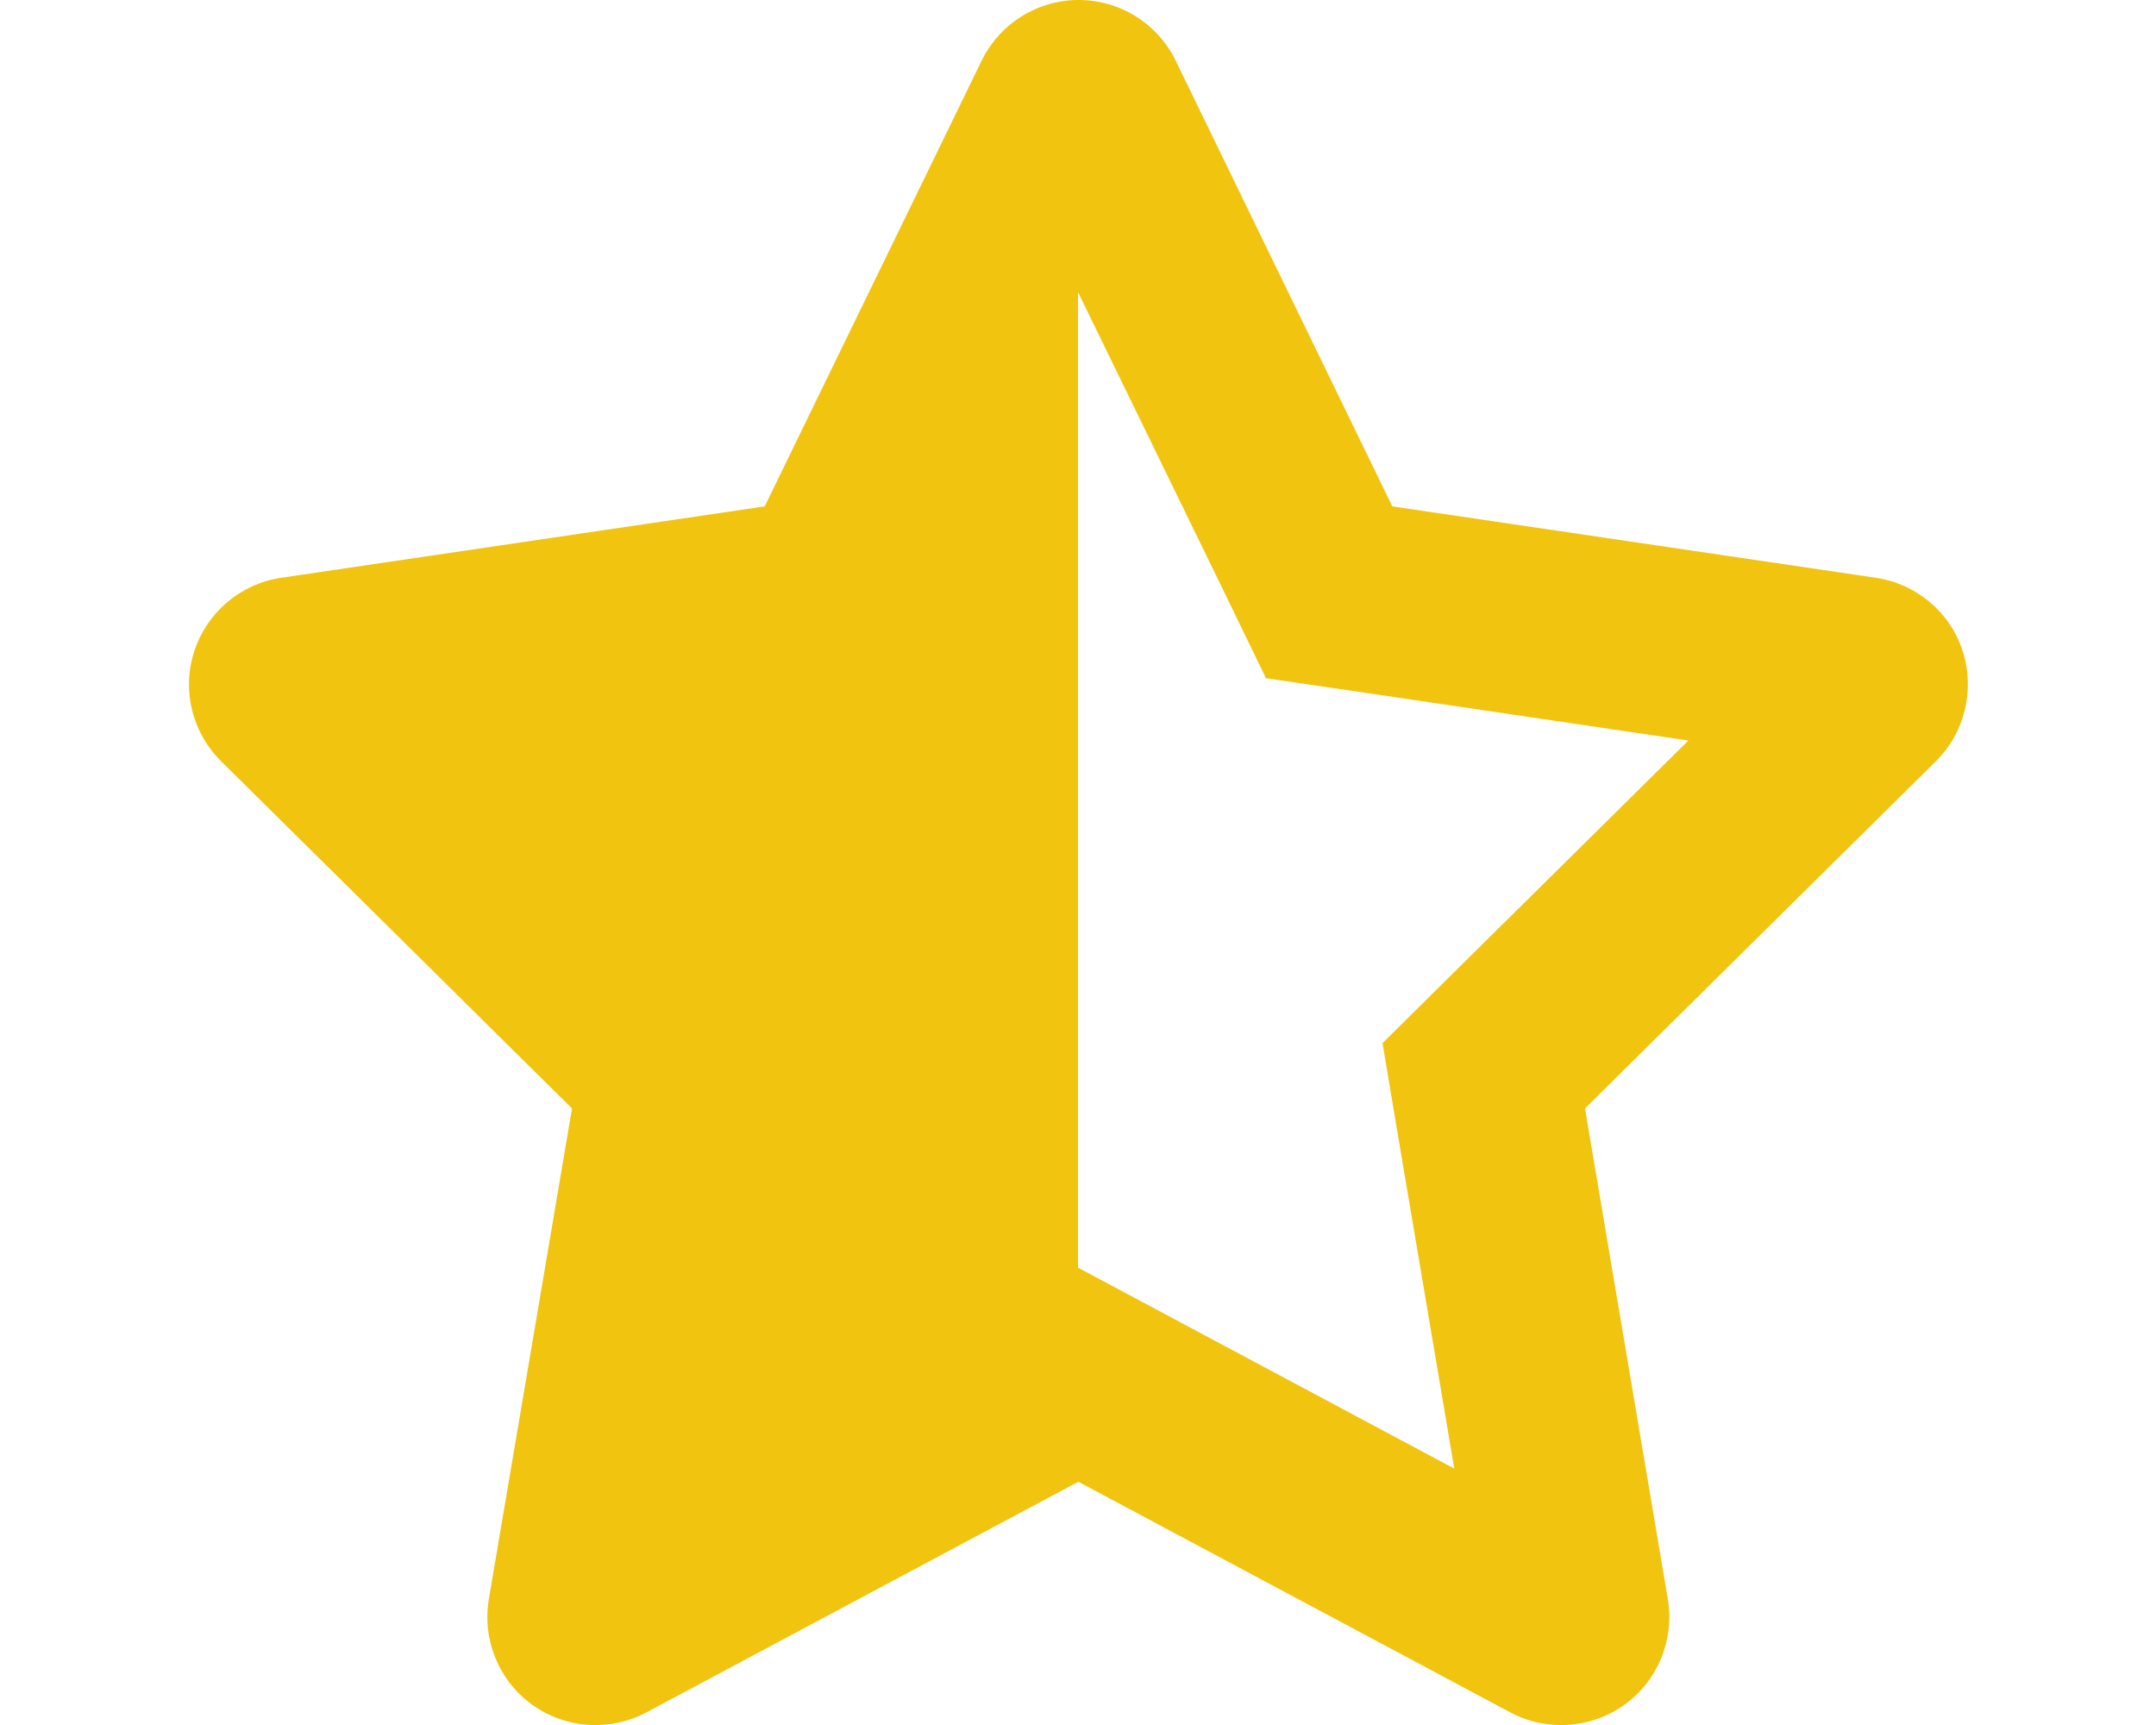
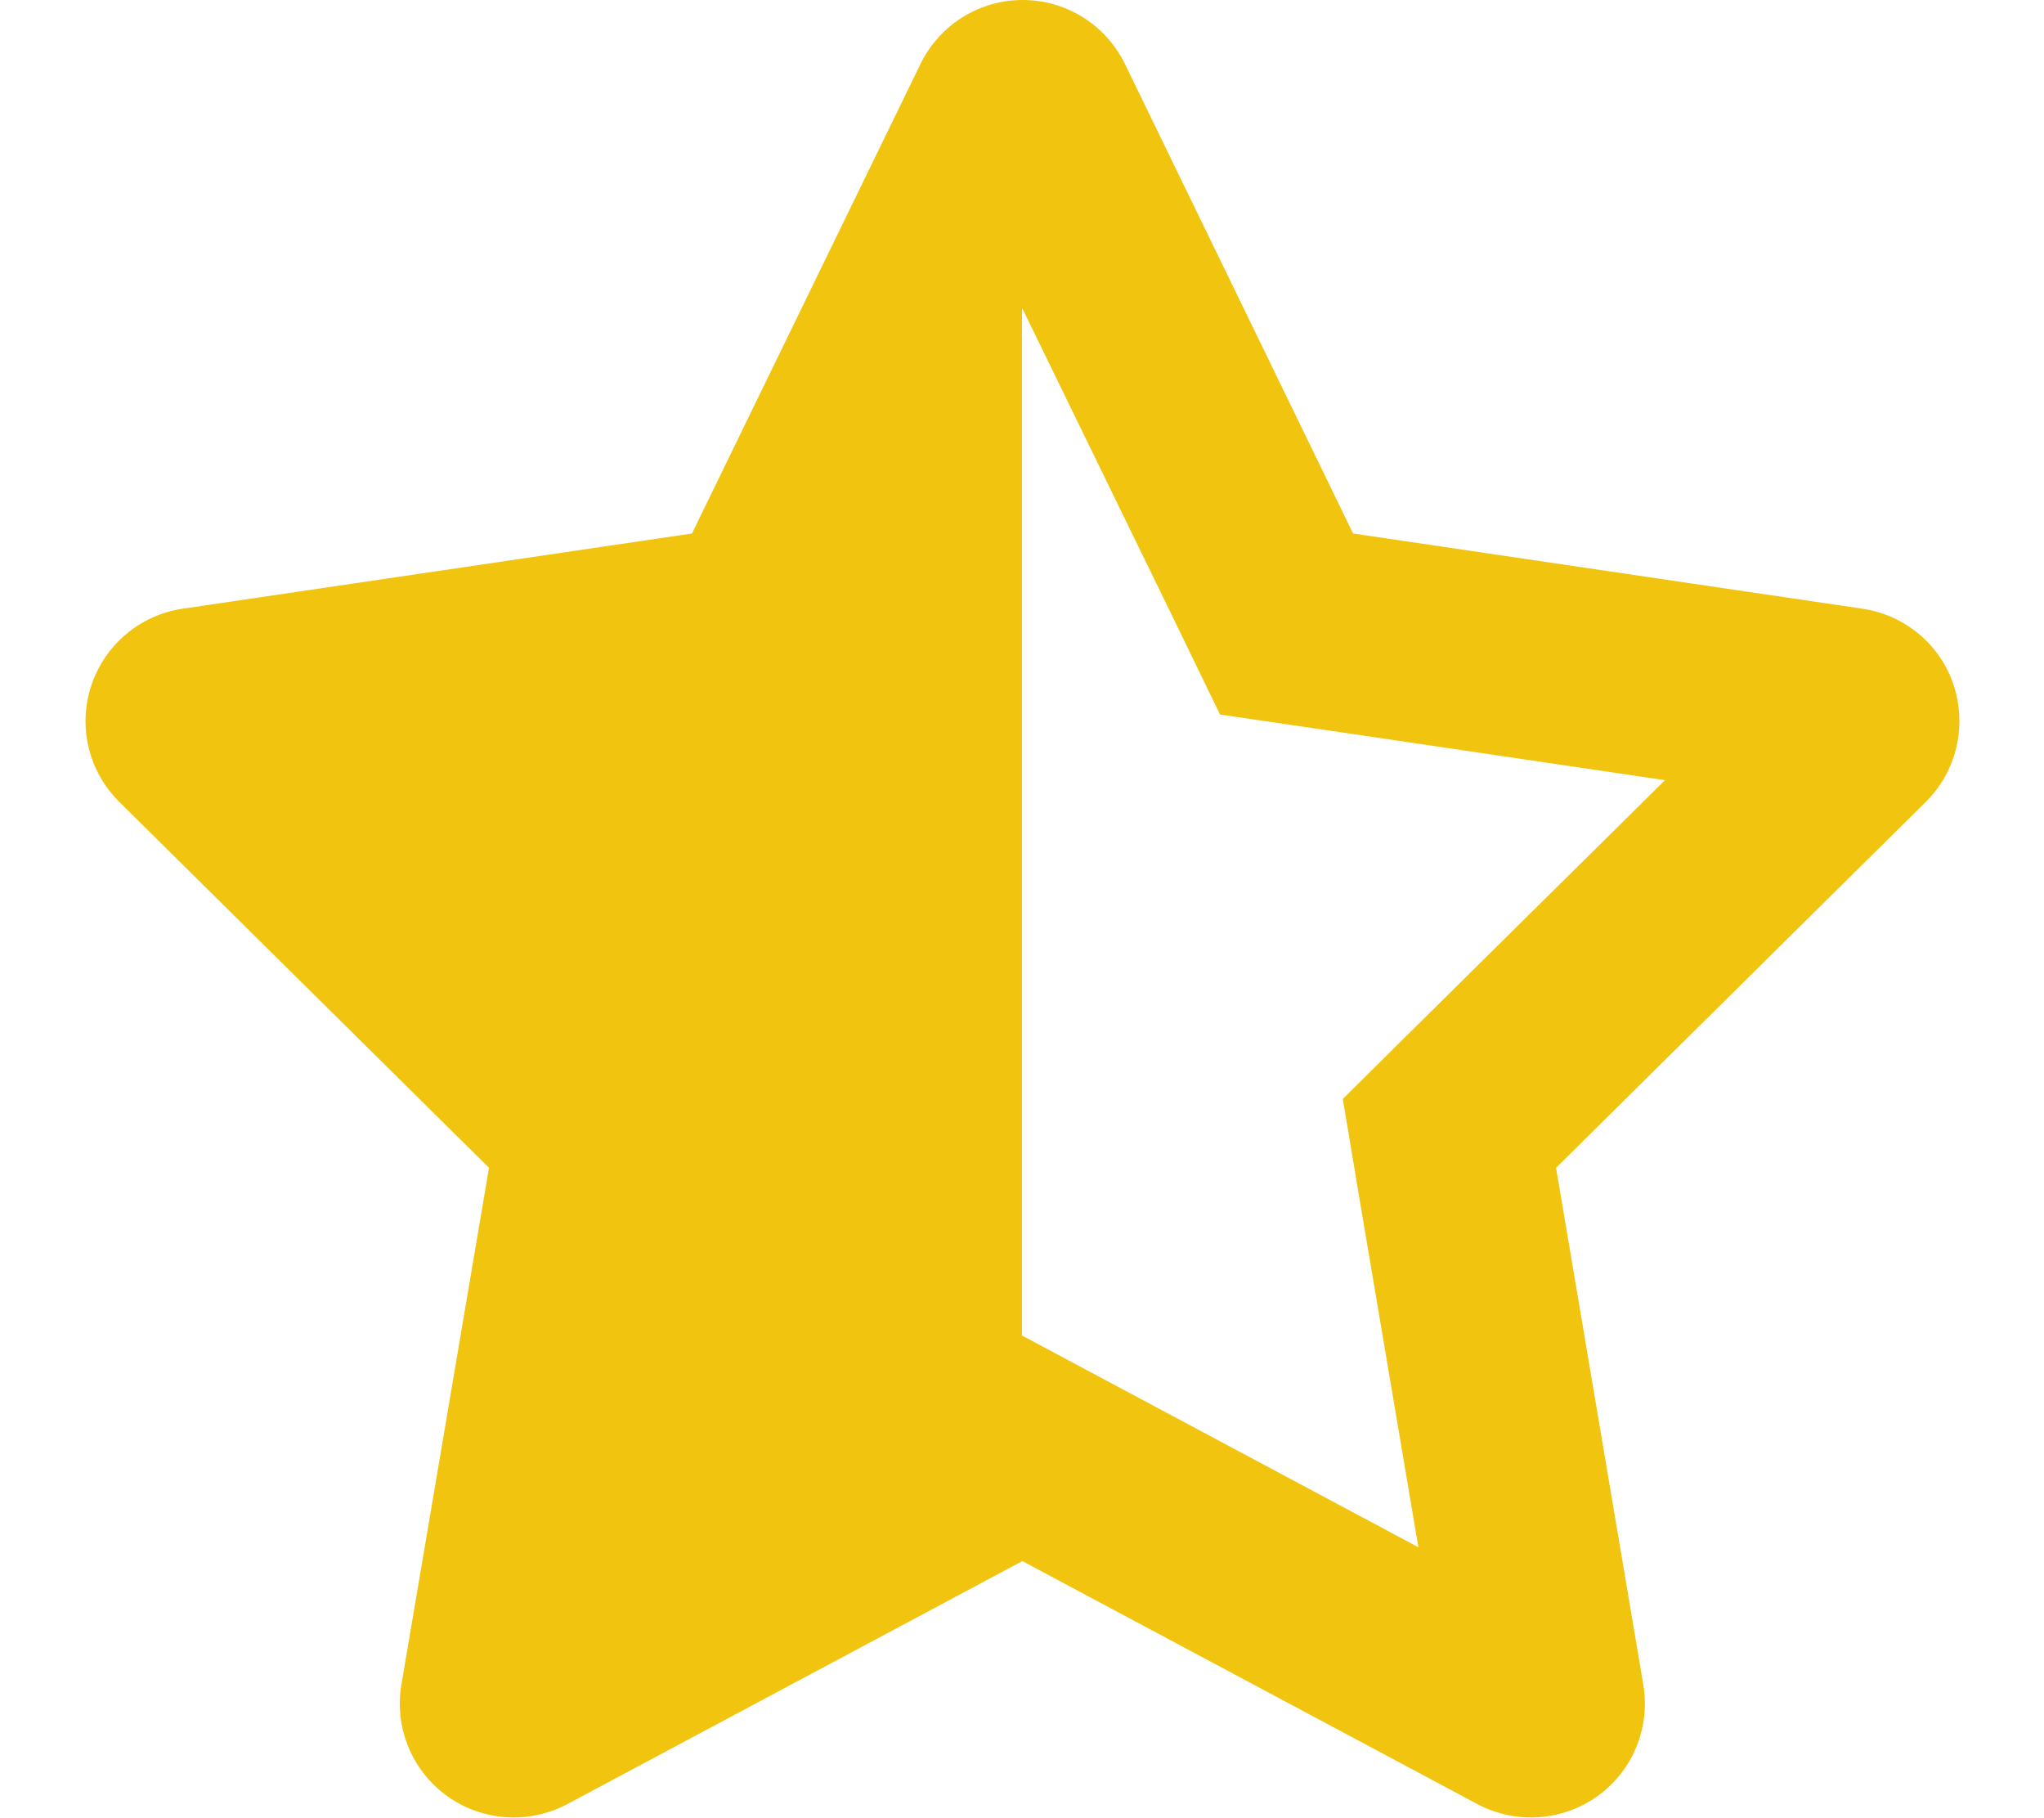
- <svg xmlns="http://www.w3.org/2000/svg" fill="#f1c40f" viewBox="0 0 640 512">
-   <path d="M320 376.4l.1-.1 26.4 14.1 85.2 45.5-16.5-97.6-4.8-28.7 20.7-20.5 70.1-69.3-96.1-14.2-29.3-4.3-12.9-26.6L320.1 86.9l-.1 .3V376.4zm175.1 98.3c2 12-3 24.2-12.9 31.3s-23 8-33.8 2.3L320.1 439.8 191.8 508.3C181 514 167.9 513.1 158 506s-14.9-19.3-12.9-31.3L169.8 329 65.6 225.9c-8.6-8.5-11.7-21.2-7.9-32.7s13.7-19.9 25.7-21.7L227 150.3 291.4 18c5.4-11 16.5-18 28.8-18s23.4 7 28.8 18l64.3 132.3 143.6 21.2c12 1.8 22 10.2 25.7 21.7s.7 24.2-7.9 32.7L470.5 329l24.6 145.7z" />
+ <svg xmlns="http://www.w3.org/2000/svg" fill="#f1c40f" viewBox="0 0 576 512">
+   <path transform="translate(-32)" d="M320 376.4l.1-.1 26.4 14.1 85.2 45.5-16.5-97.6-4.8-28.7 20.7-20.5 70.1-69.3-96.1-14.2-29.3-4.3-12.9-26.6L320.1 86.9l-.1 .3V376.4zm175.1 98.3c2 12-3 24.2-12.9 31.3s-23 8-33.8 2.3L320.1 439.8 191.8 508.3C181 514 167.9 513.1 158 506s-14.9-19.3-12.9-31.3L169.8 329 65.6 225.9c-8.6-8.5-11.7-21.2-7.9-32.7s13.7-19.9 25.7-21.7L227 150.3 291.4 18c5.4-11 16.5-18 28.8-18s23.4 7 28.8 18l64.3 132.3 143.6 21.2c12 1.8 22 10.2 25.7 21.7s.7 24.2-7.9 32.7L470.5 329l24.6 145.7z" />
</svg>
